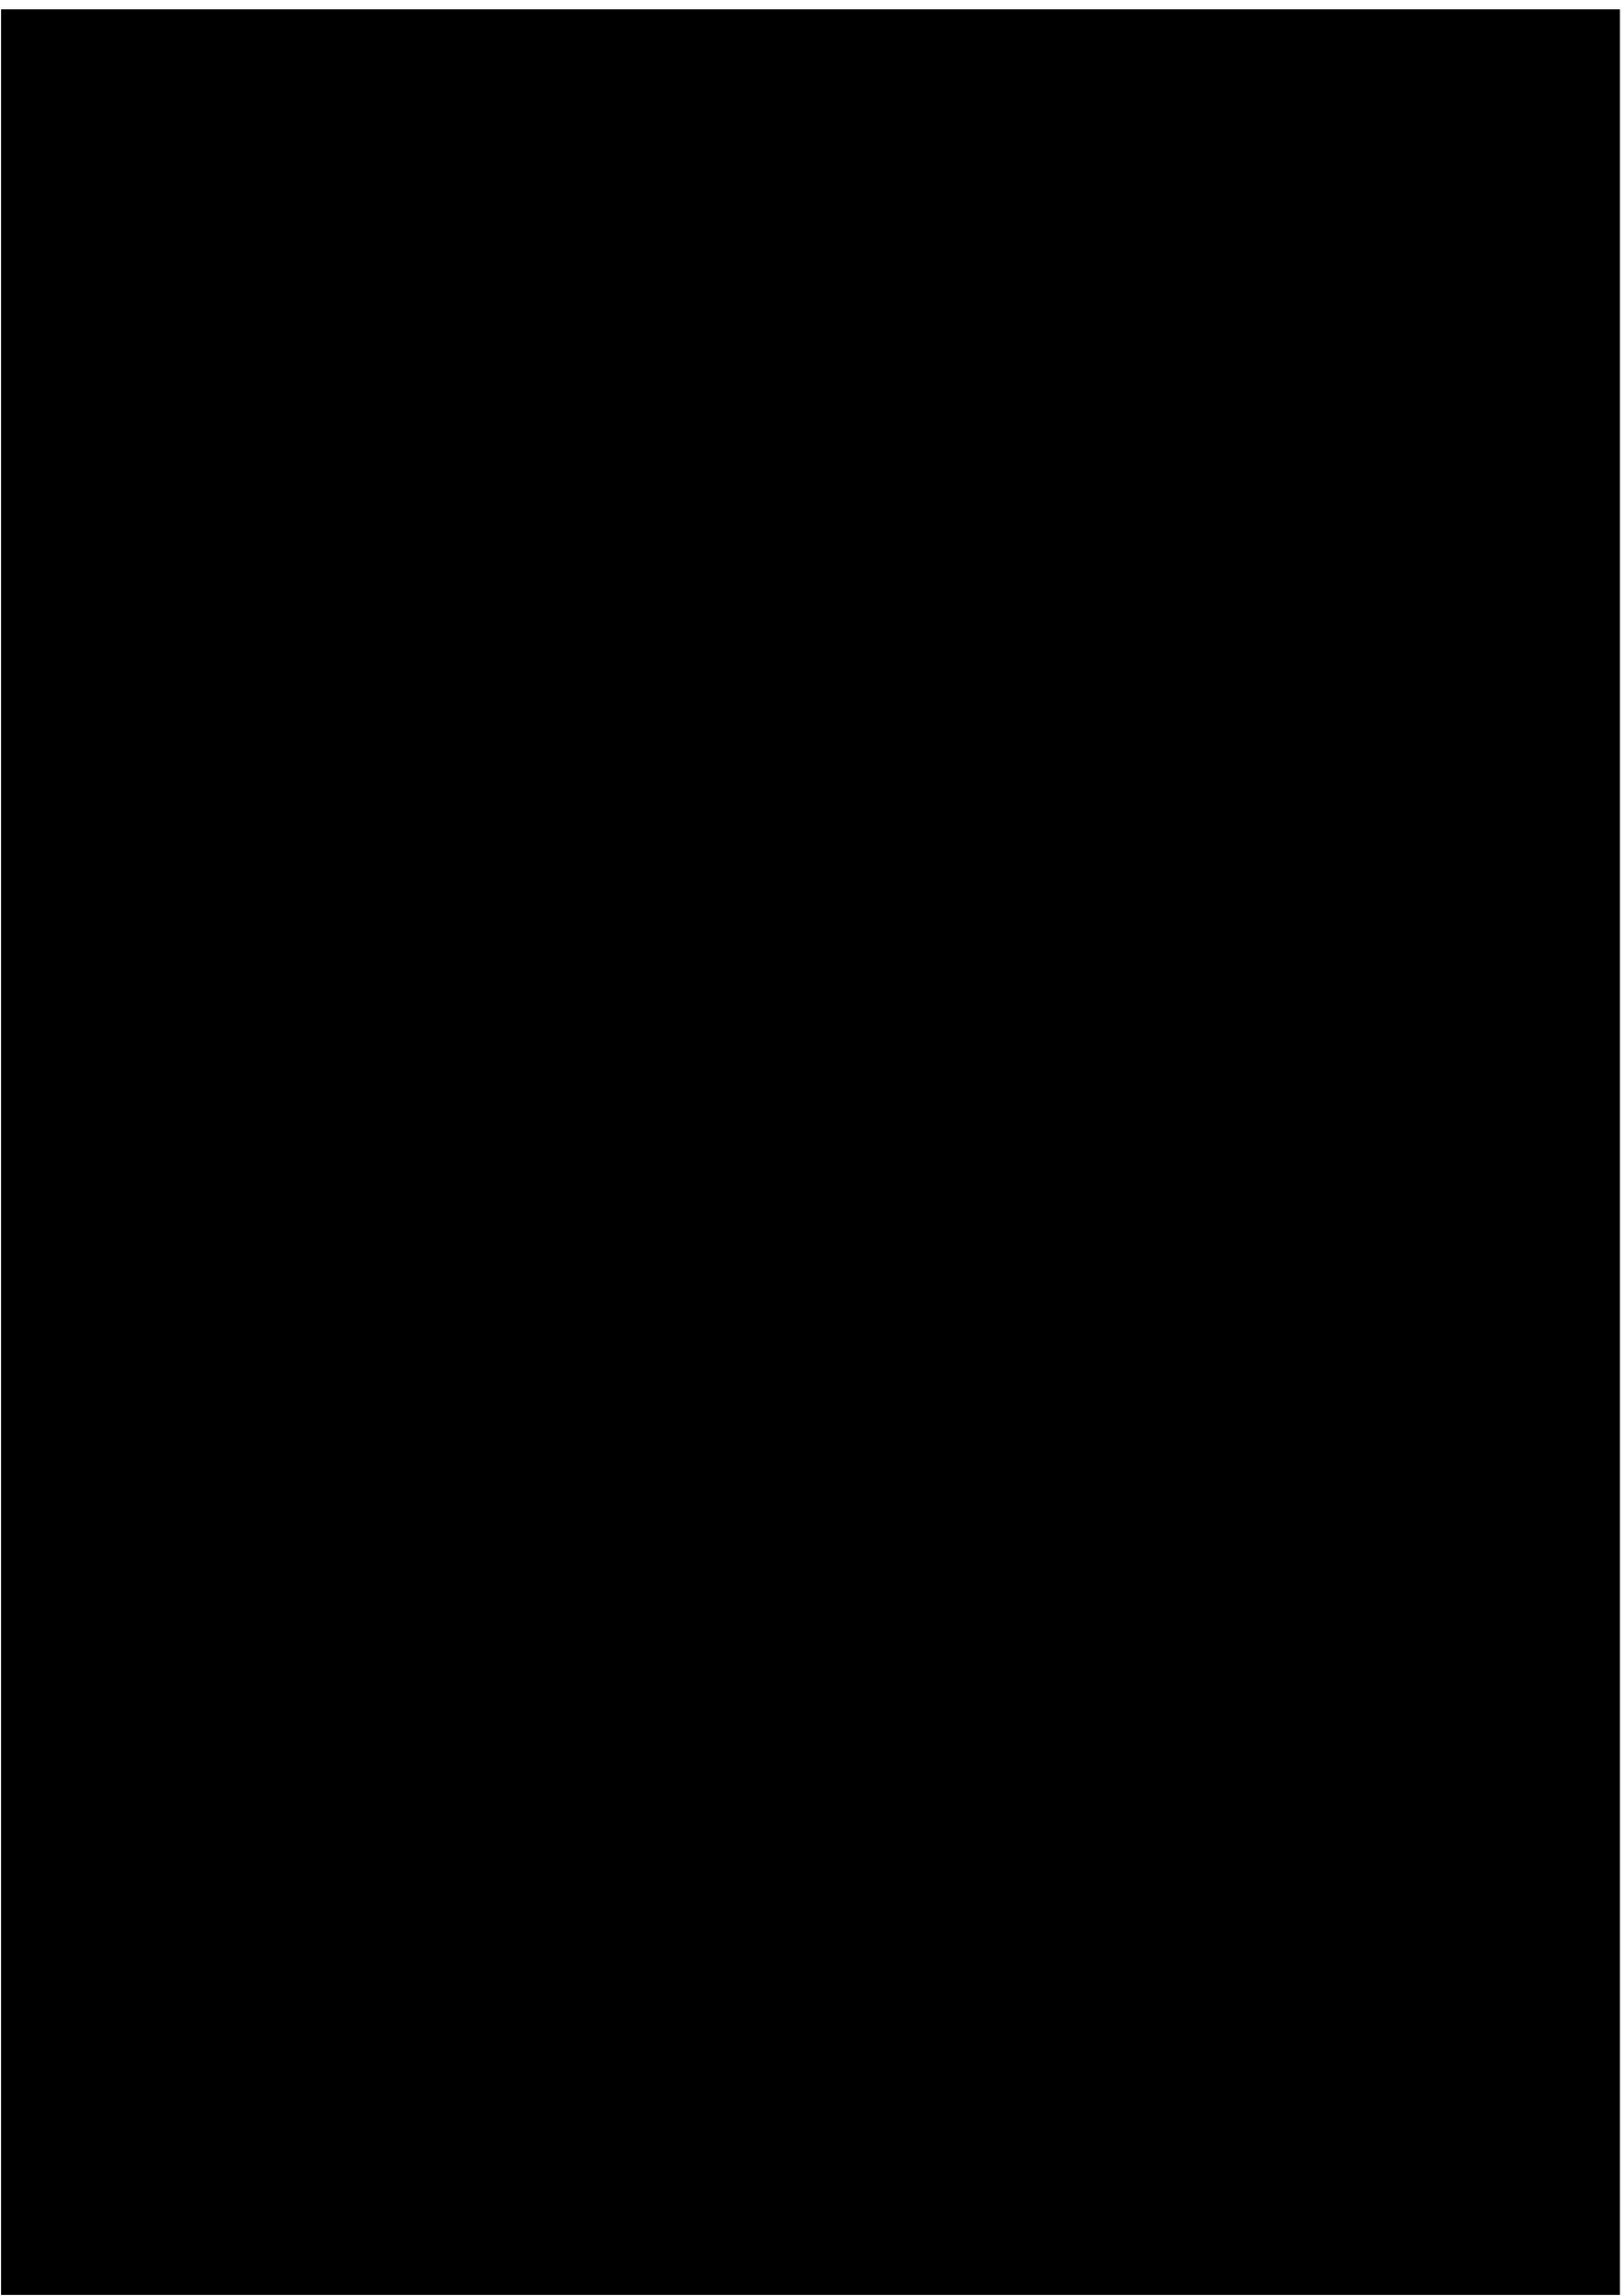
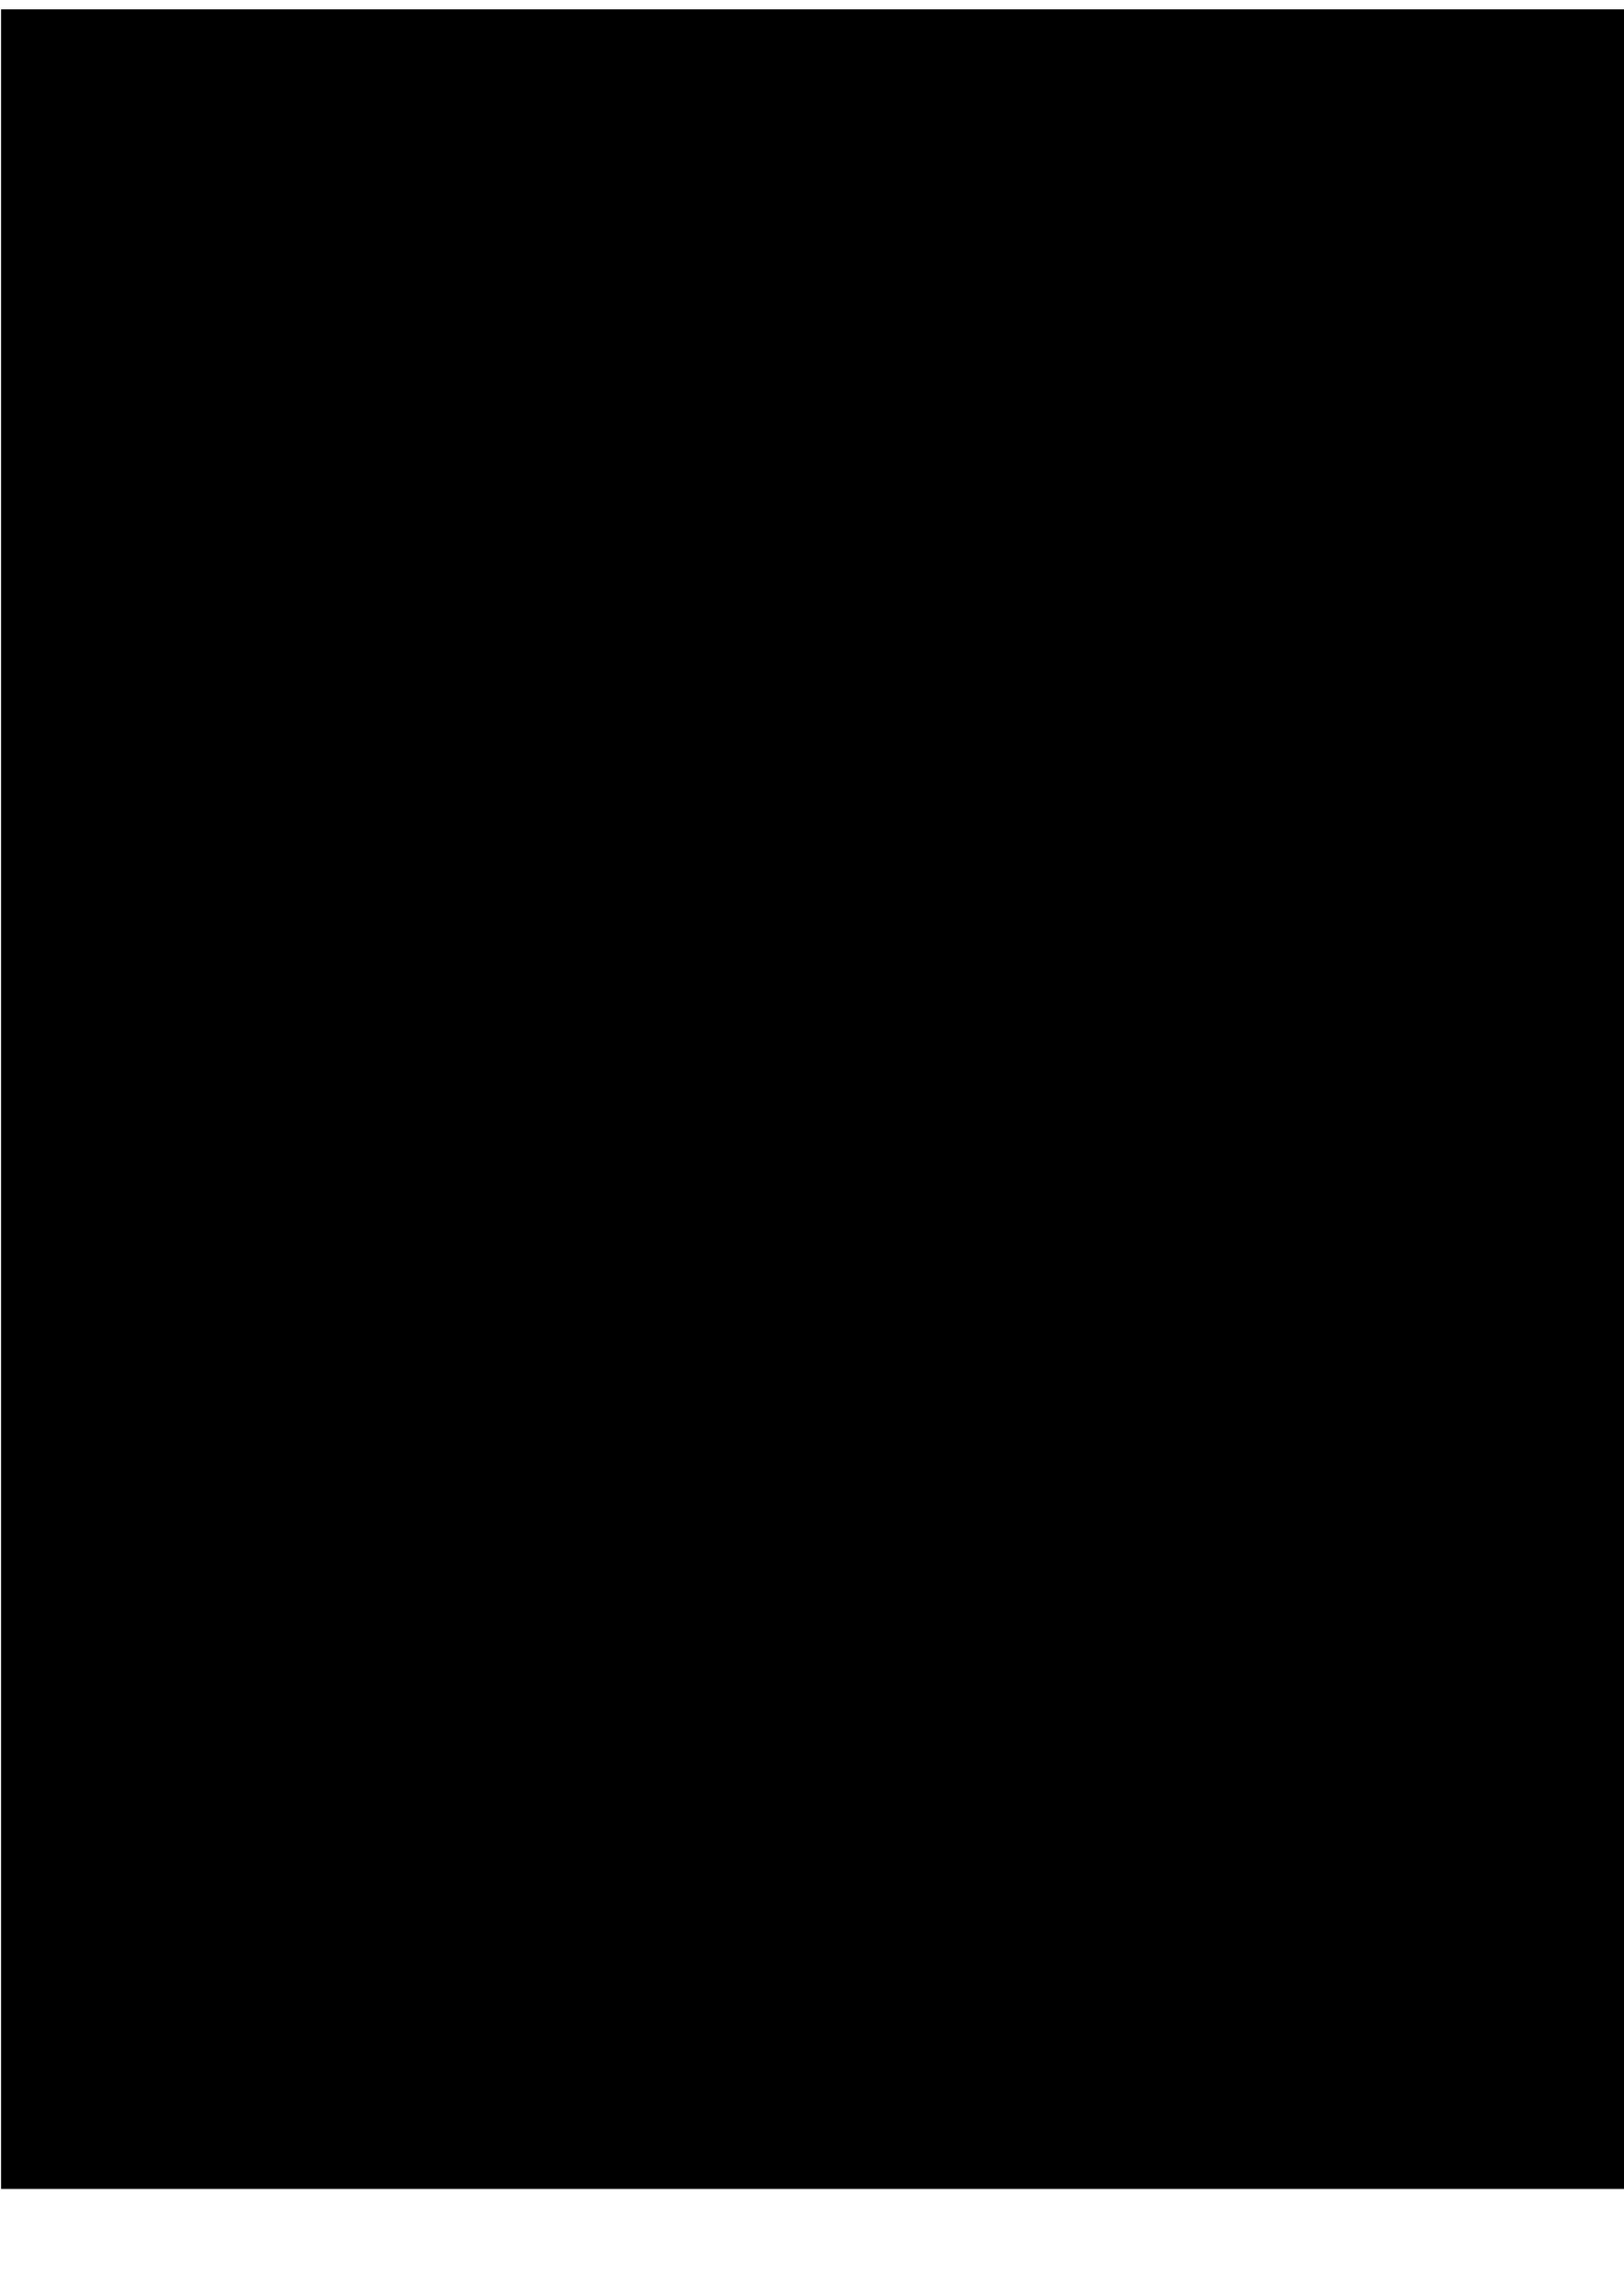
<svg xmlns="http://www.w3.org/2000/svg" width="210mm" height="297mm" viewBox="0 0 744.094 1052.362" id="svg2" version="1.1">
  <defs id="defs4" />
  <g id="layer1">
-     <rect style="fill:#000000;stroke:#f9f9f9" id="rect3336" width="742.857" height="1048.571" x="0" y="3.791" />
+     <rect style="fill:#000000;stroke:#f9f9f9" id="rect3336" width="1000" height="1000" x="0" y="3.791" />
  </g>
</svg>
